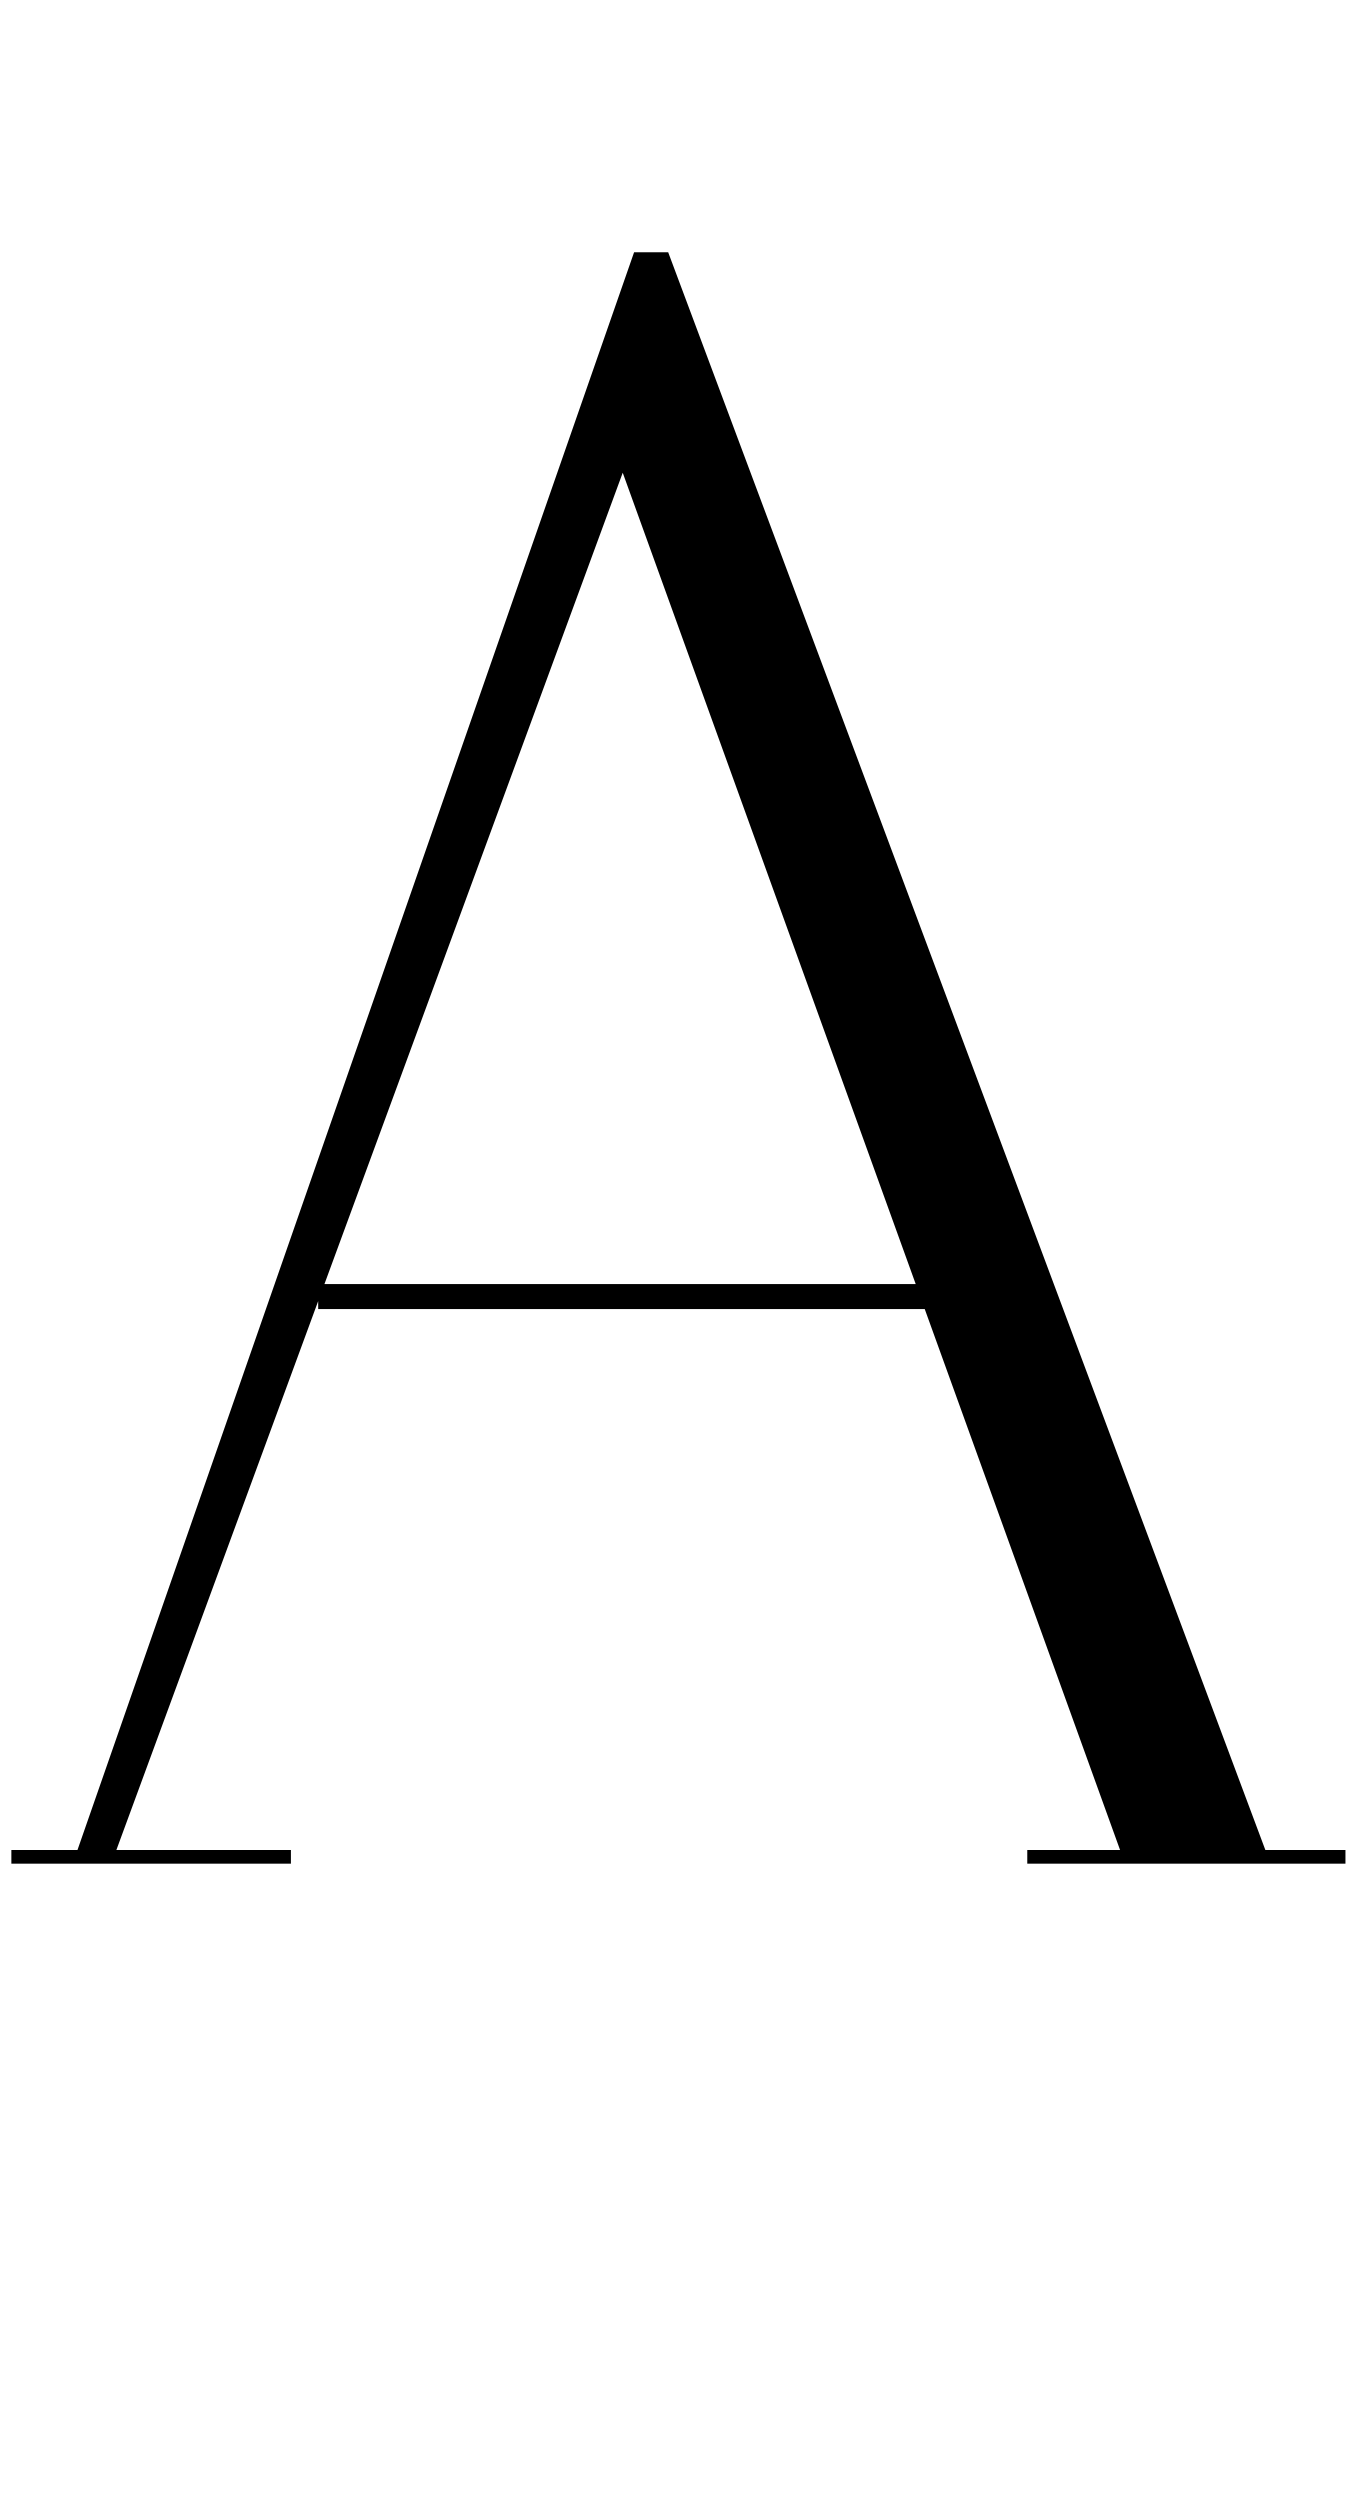
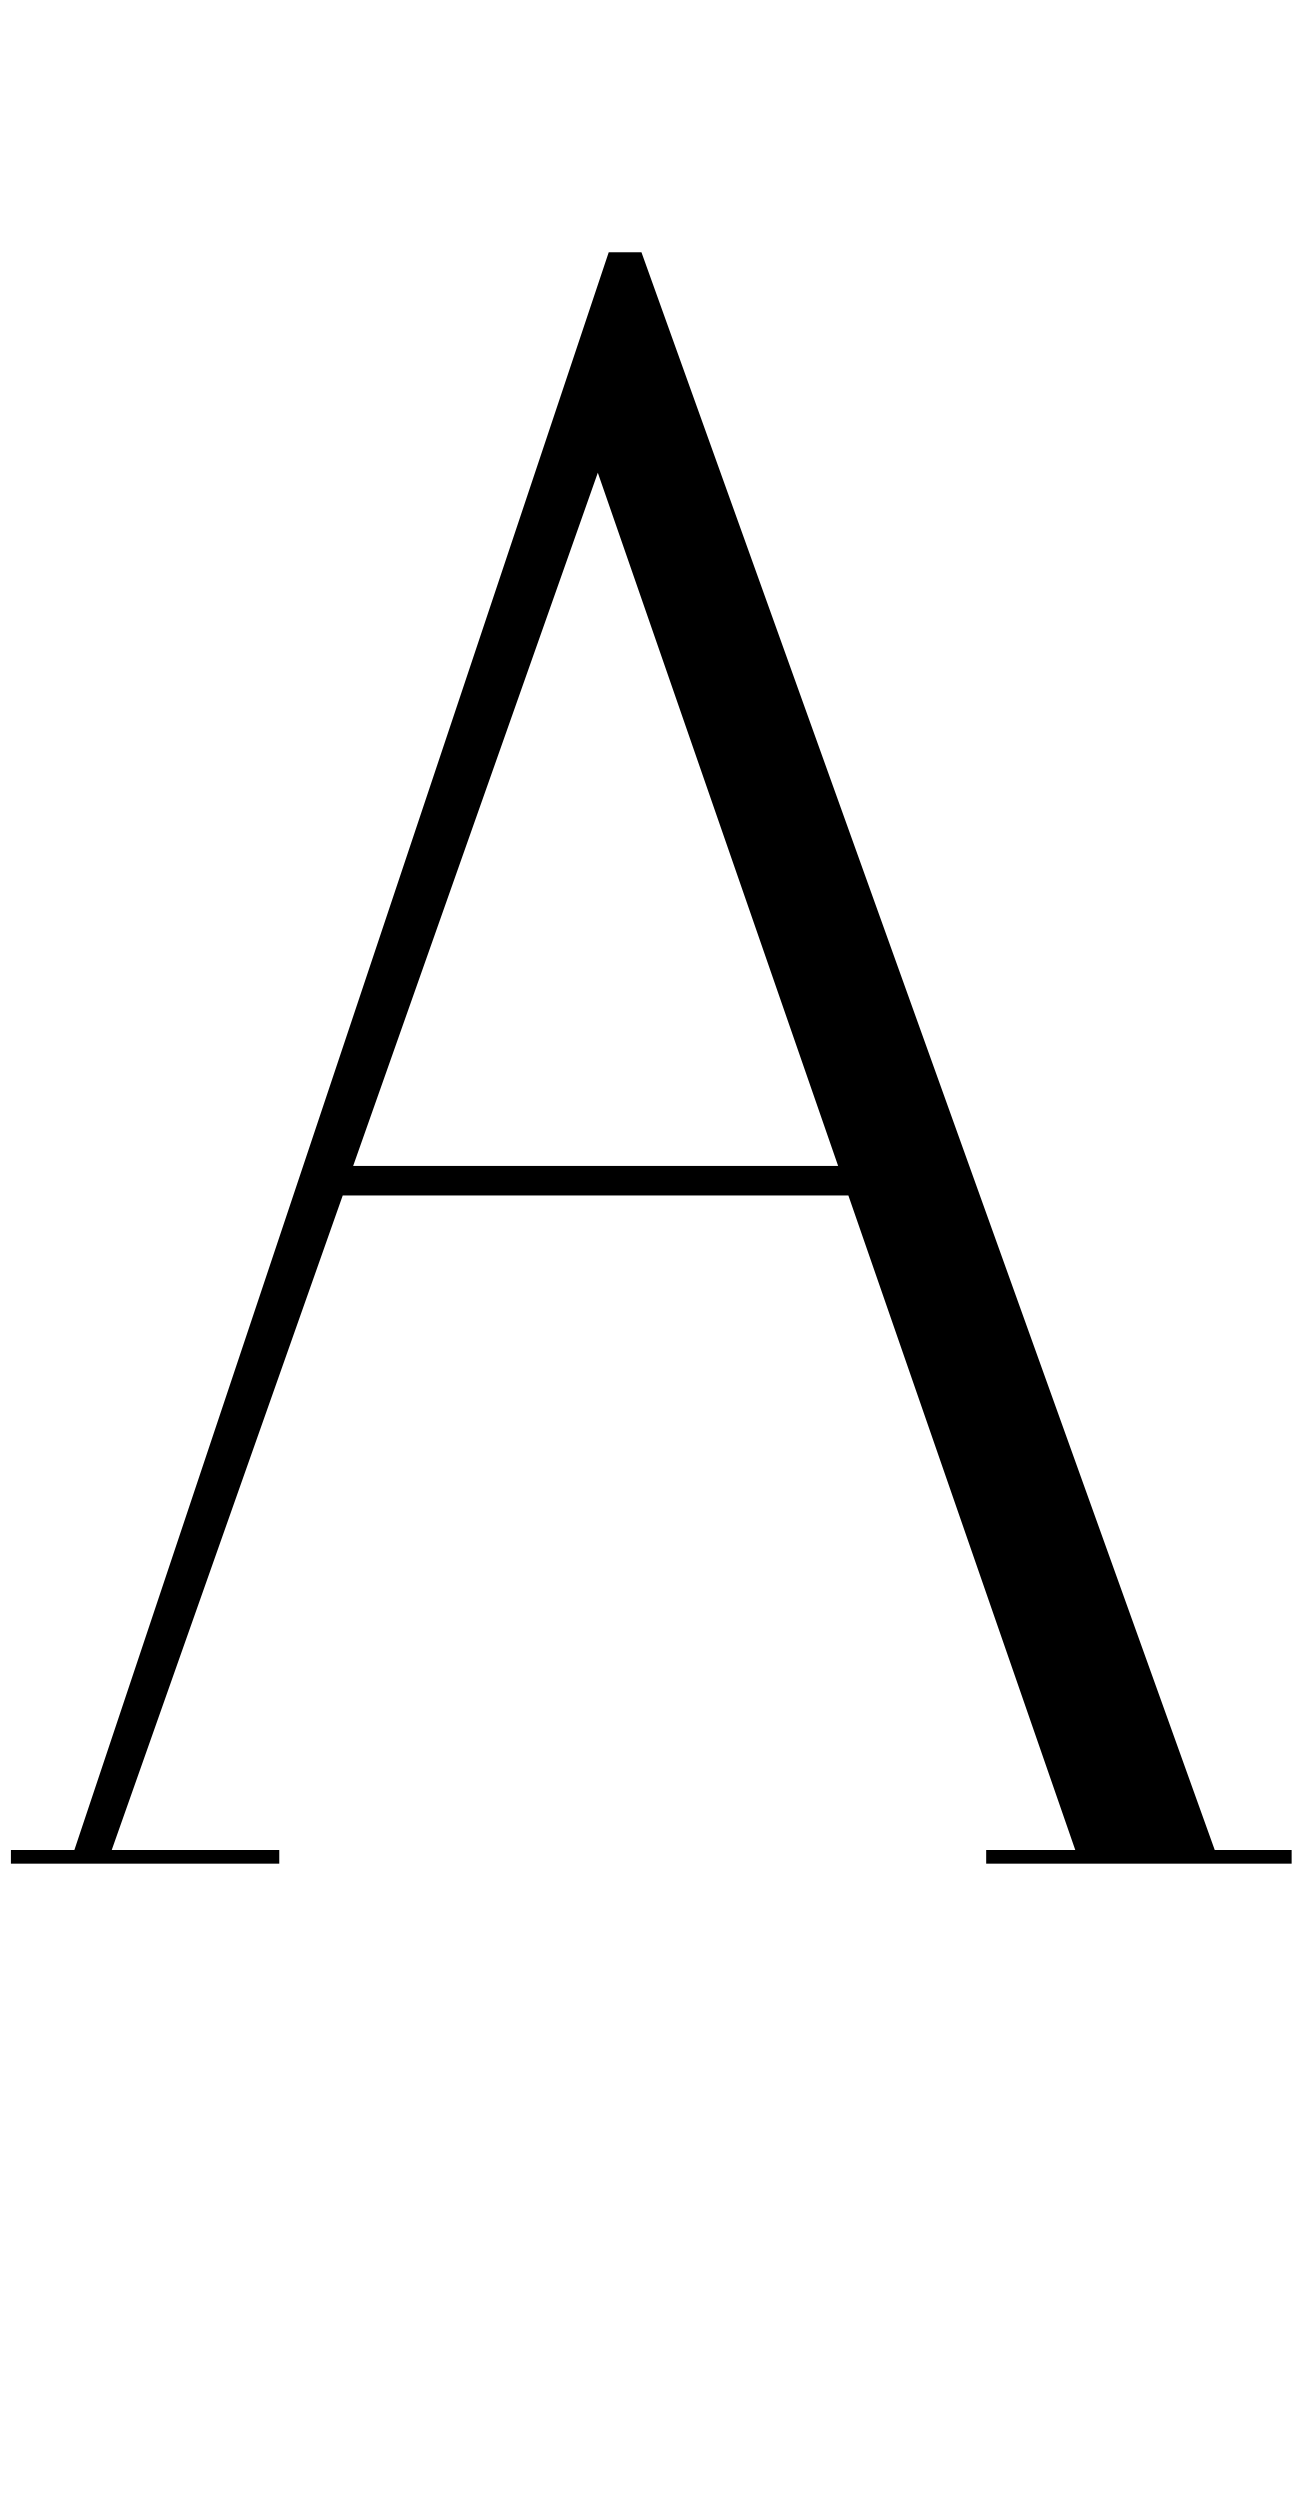
- <svg xmlns="http://www.w3.org/2000/svg" viewBox="0 0 600 1100">
+ <svg xmlns="http://www.w3.org/2000/svg" viewBox="0 0 576 1100">
  <g transform="translate(0 820) scale(1 -1)">
-     <path d="M32.0 0.0H49.0L274.0 612.0L495.0 0.0H559.0L294.0 709.0H279.0L32.0 0.0ZM140.0 244.0H431.0V255.0H140.0V244.0ZM5.0 0.0H128.0V6.0H5.0V0.0ZM452.0 0.0H592.0V6.0H452.0V0.0Z" fill="black" fill-rule="nonzero" />
+     <path d="M30.72 0.0H47.04L263.04 612.0L475.2 0.0H536.64L282.24 709.0H267.84L30.72 0.0ZM134.4 294.0H413.76V307.0H134.4V294.0ZM4.8 0.0H122.88V6.0H4.8V0.0ZM433.92 0.0H568.32V6.0H433.92V0.0Z" fill="black" fill-rule="nonzero" />
  </g>
</svg>
